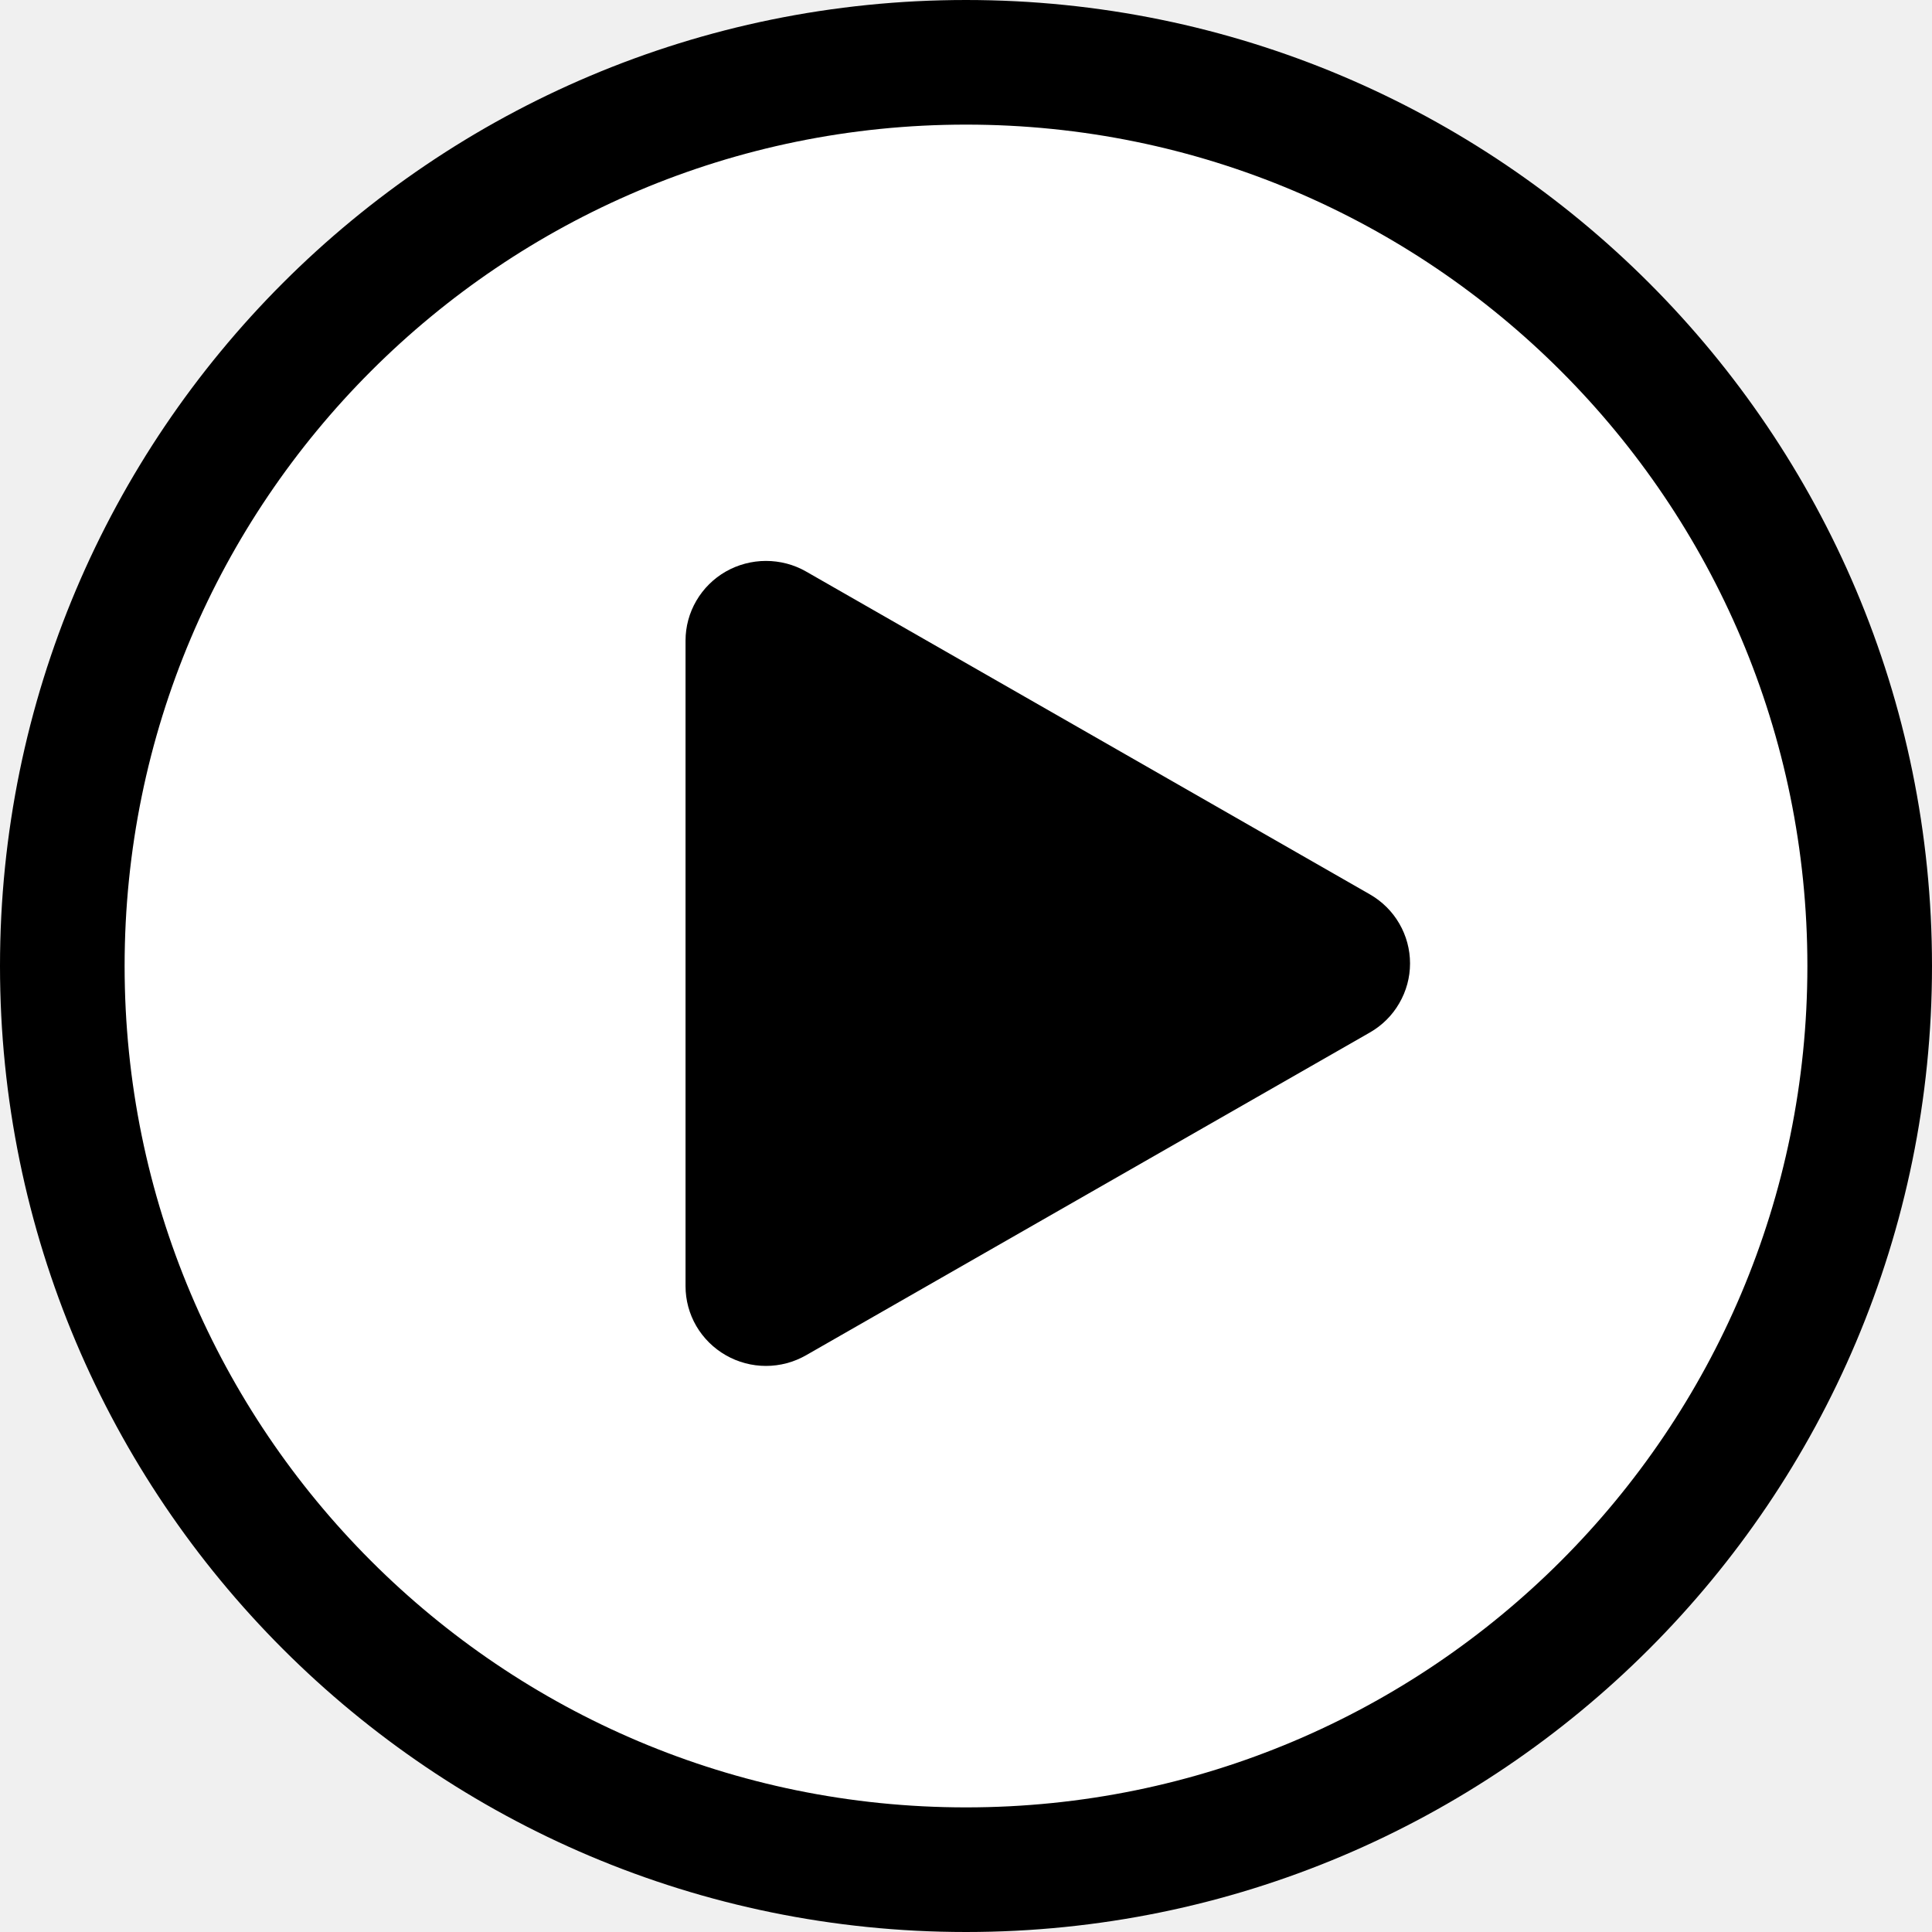
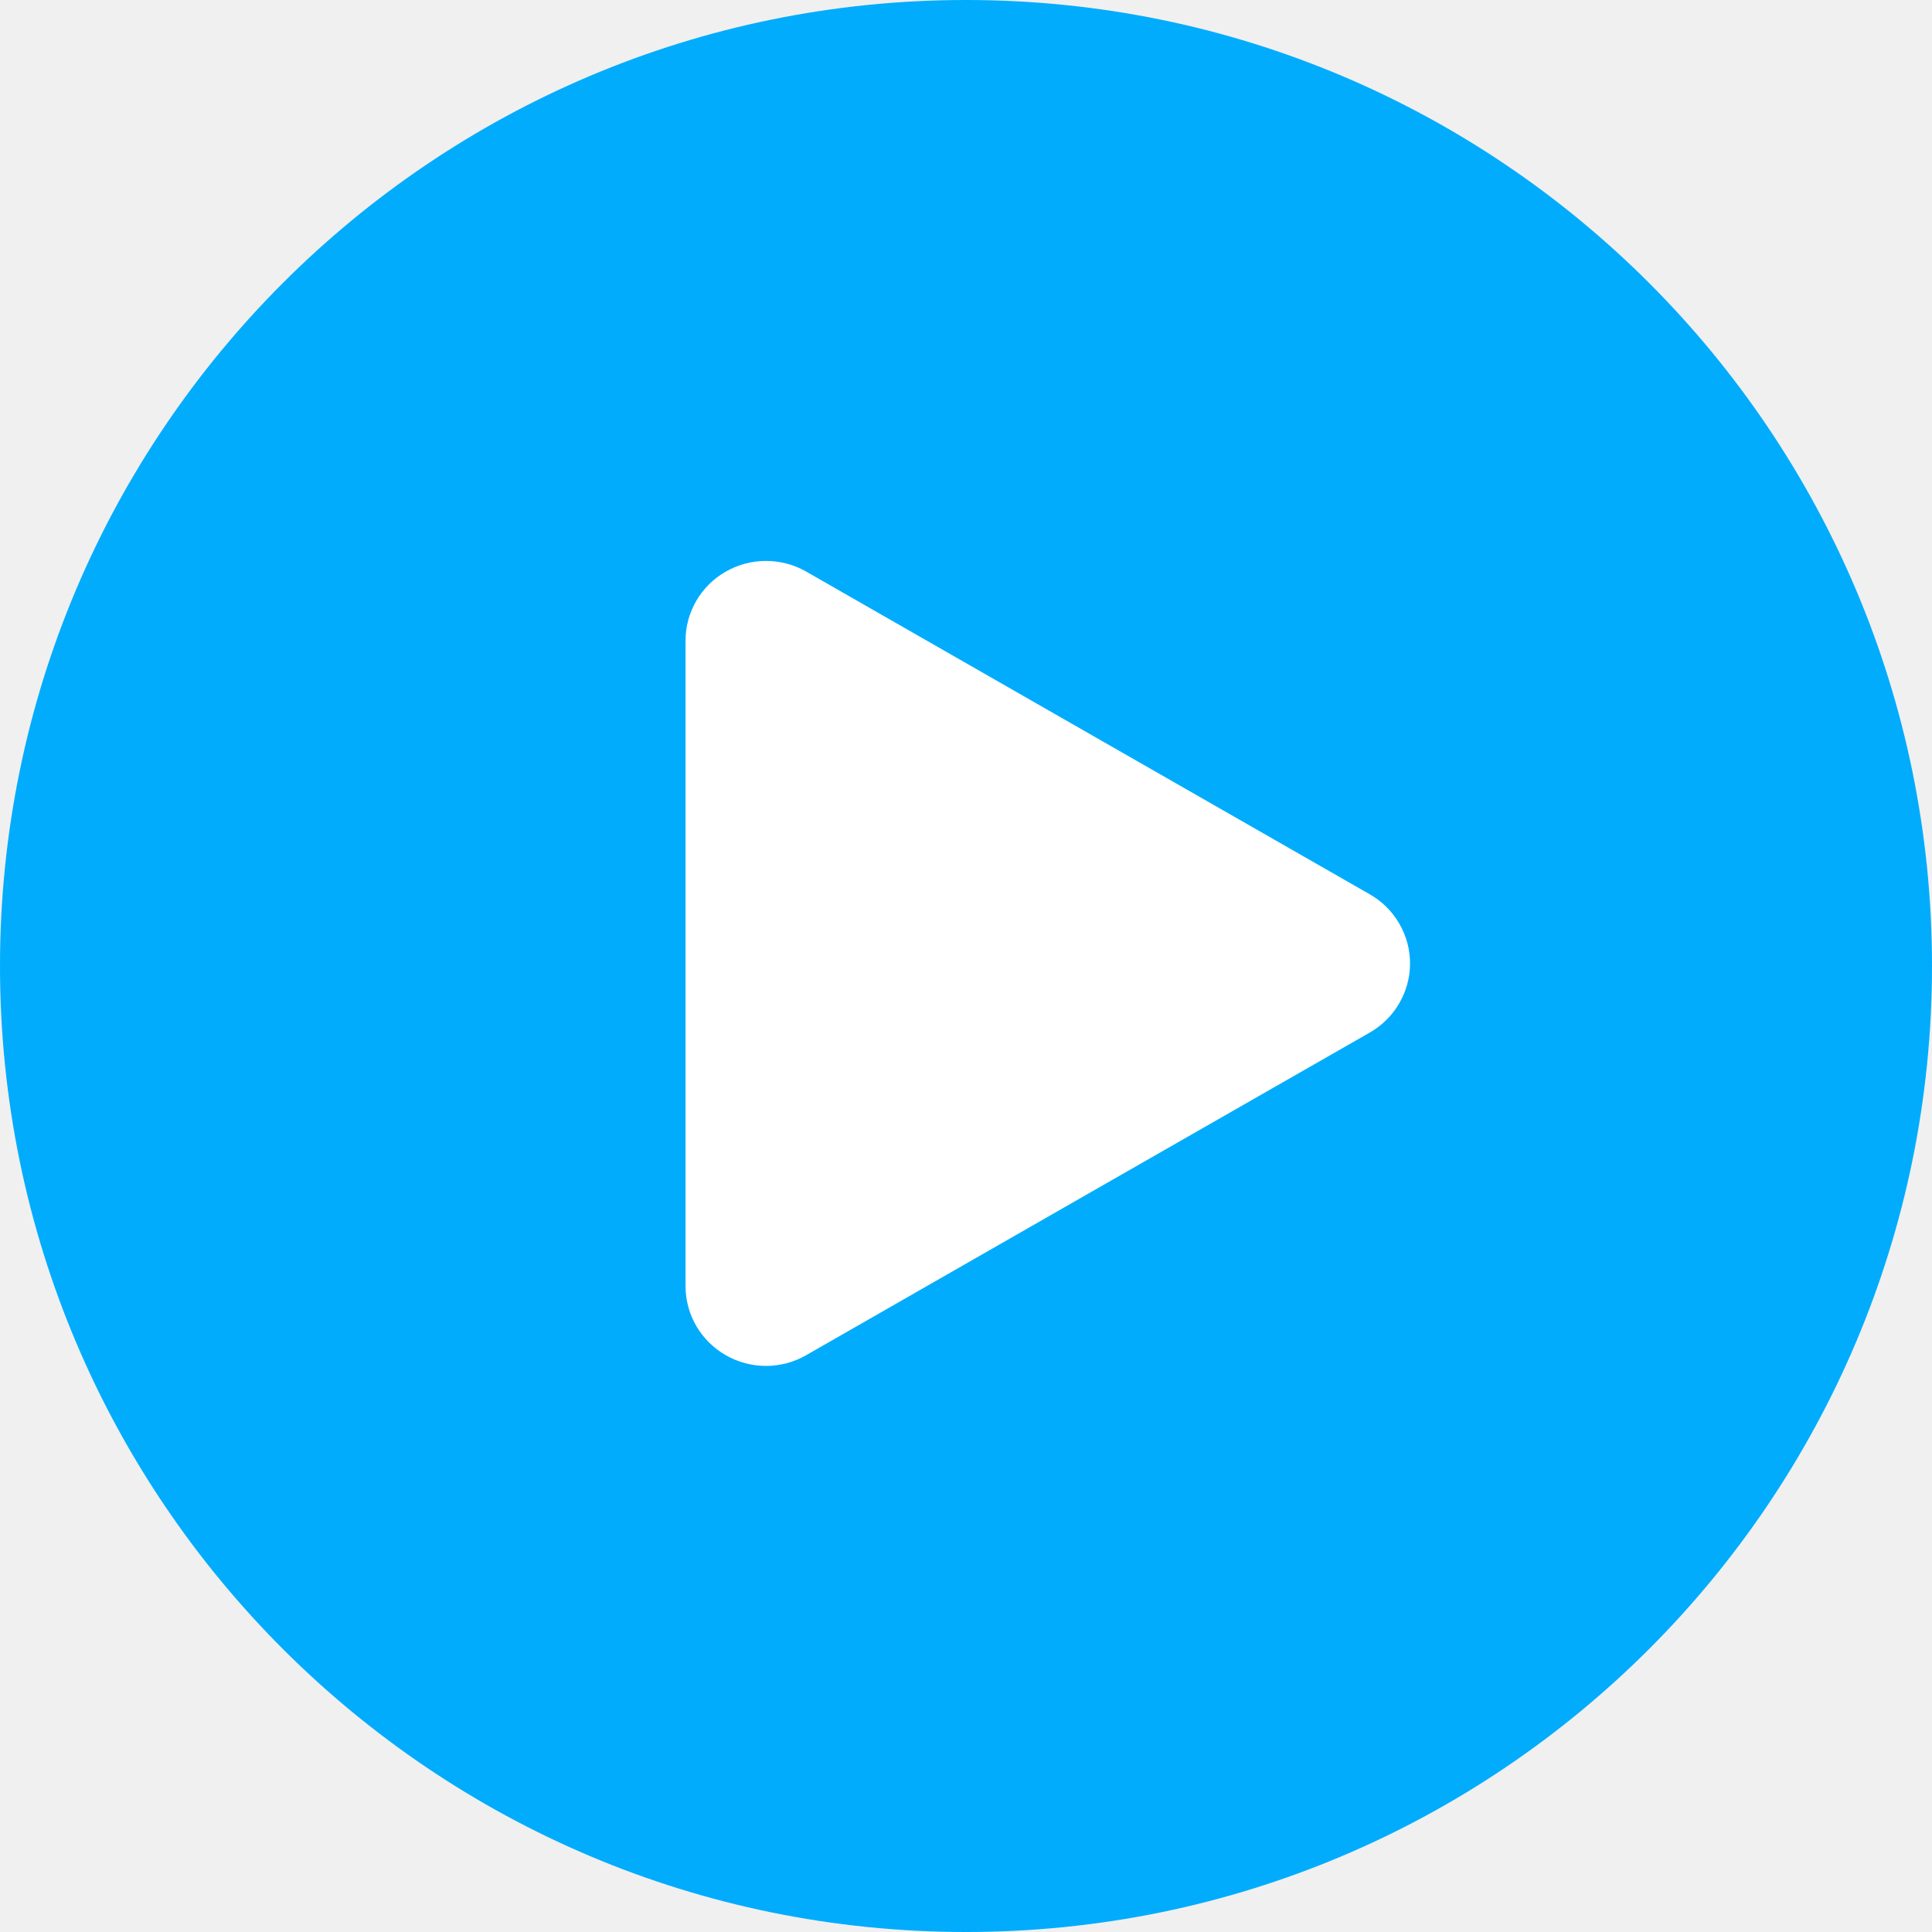
<svg xmlns="http://www.w3.org/2000/svg" width="24" height="24" viewBox="0 0 24 24" fill="none">
-   <circle cx="12" cy="12" r="11.226" fill="white" stroke="black" stroke-width="1.548" />
-   <path d="M17.017 11.11L13.516 9.105L10.014 7.1C9.863 7.013 9.69 6.968 9.515 6.968C9.34 6.968 9.167 7.014 9.016 7.1C8.864 7.187 8.738 7.312 8.65 7.463C8.562 7.614 8.516 7.784 8.516 7.958V15.977C8.516 16.151 8.562 16.322 8.65 16.473C8.738 16.623 8.864 16.748 9.016 16.835C9.167 16.922 9.34 16.968 9.515 16.968C9.69 16.968 9.862 16.922 10.014 16.835L13.516 14.83L17.017 12.826C17.169 12.739 17.295 12.614 17.382 12.463C17.47 12.312 17.516 12.142 17.516 11.968C17.516 11.794 17.47 11.623 17.382 11.472C17.295 11.322 17.169 11.197 17.017 11.11V11.11Z" fill="black" />
+   <circle cx="12" cy="12" r="12" fill="#01ACFD" />
+   <path d="M17.017 11.11L13.515 9.105L10.014 7.1C9.862 7.013 9.69 6.968 9.515 6.968C9.34 6.968 9.167 7.014 9.016 7.101C8.864 7.187 8.738 7.312 8.65 7.463C8.562 7.614 8.516 7.784 8.516 7.958V15.977C8.516 16.151 8.562 16.322 8.65 16.473C8.738 16.623 8.864 16.748 9.016 16.835C9.167 16.922 9.34 16.968 9.515 16.968C9.69 16.968 9.862 16.922 10.014 16.835L13.515 14.83L17.017 12.826C17.169 12.739 17.295 12.614 17.382 12.463C17.47 12.312 17.516 12.142 17.516 11.968C17.516 11.794 17.47 11.623 17.382 11.473C17.295 11.322 17.169 11.197 17.017 11.11V11.11Z" fill="white" />
</svg>
